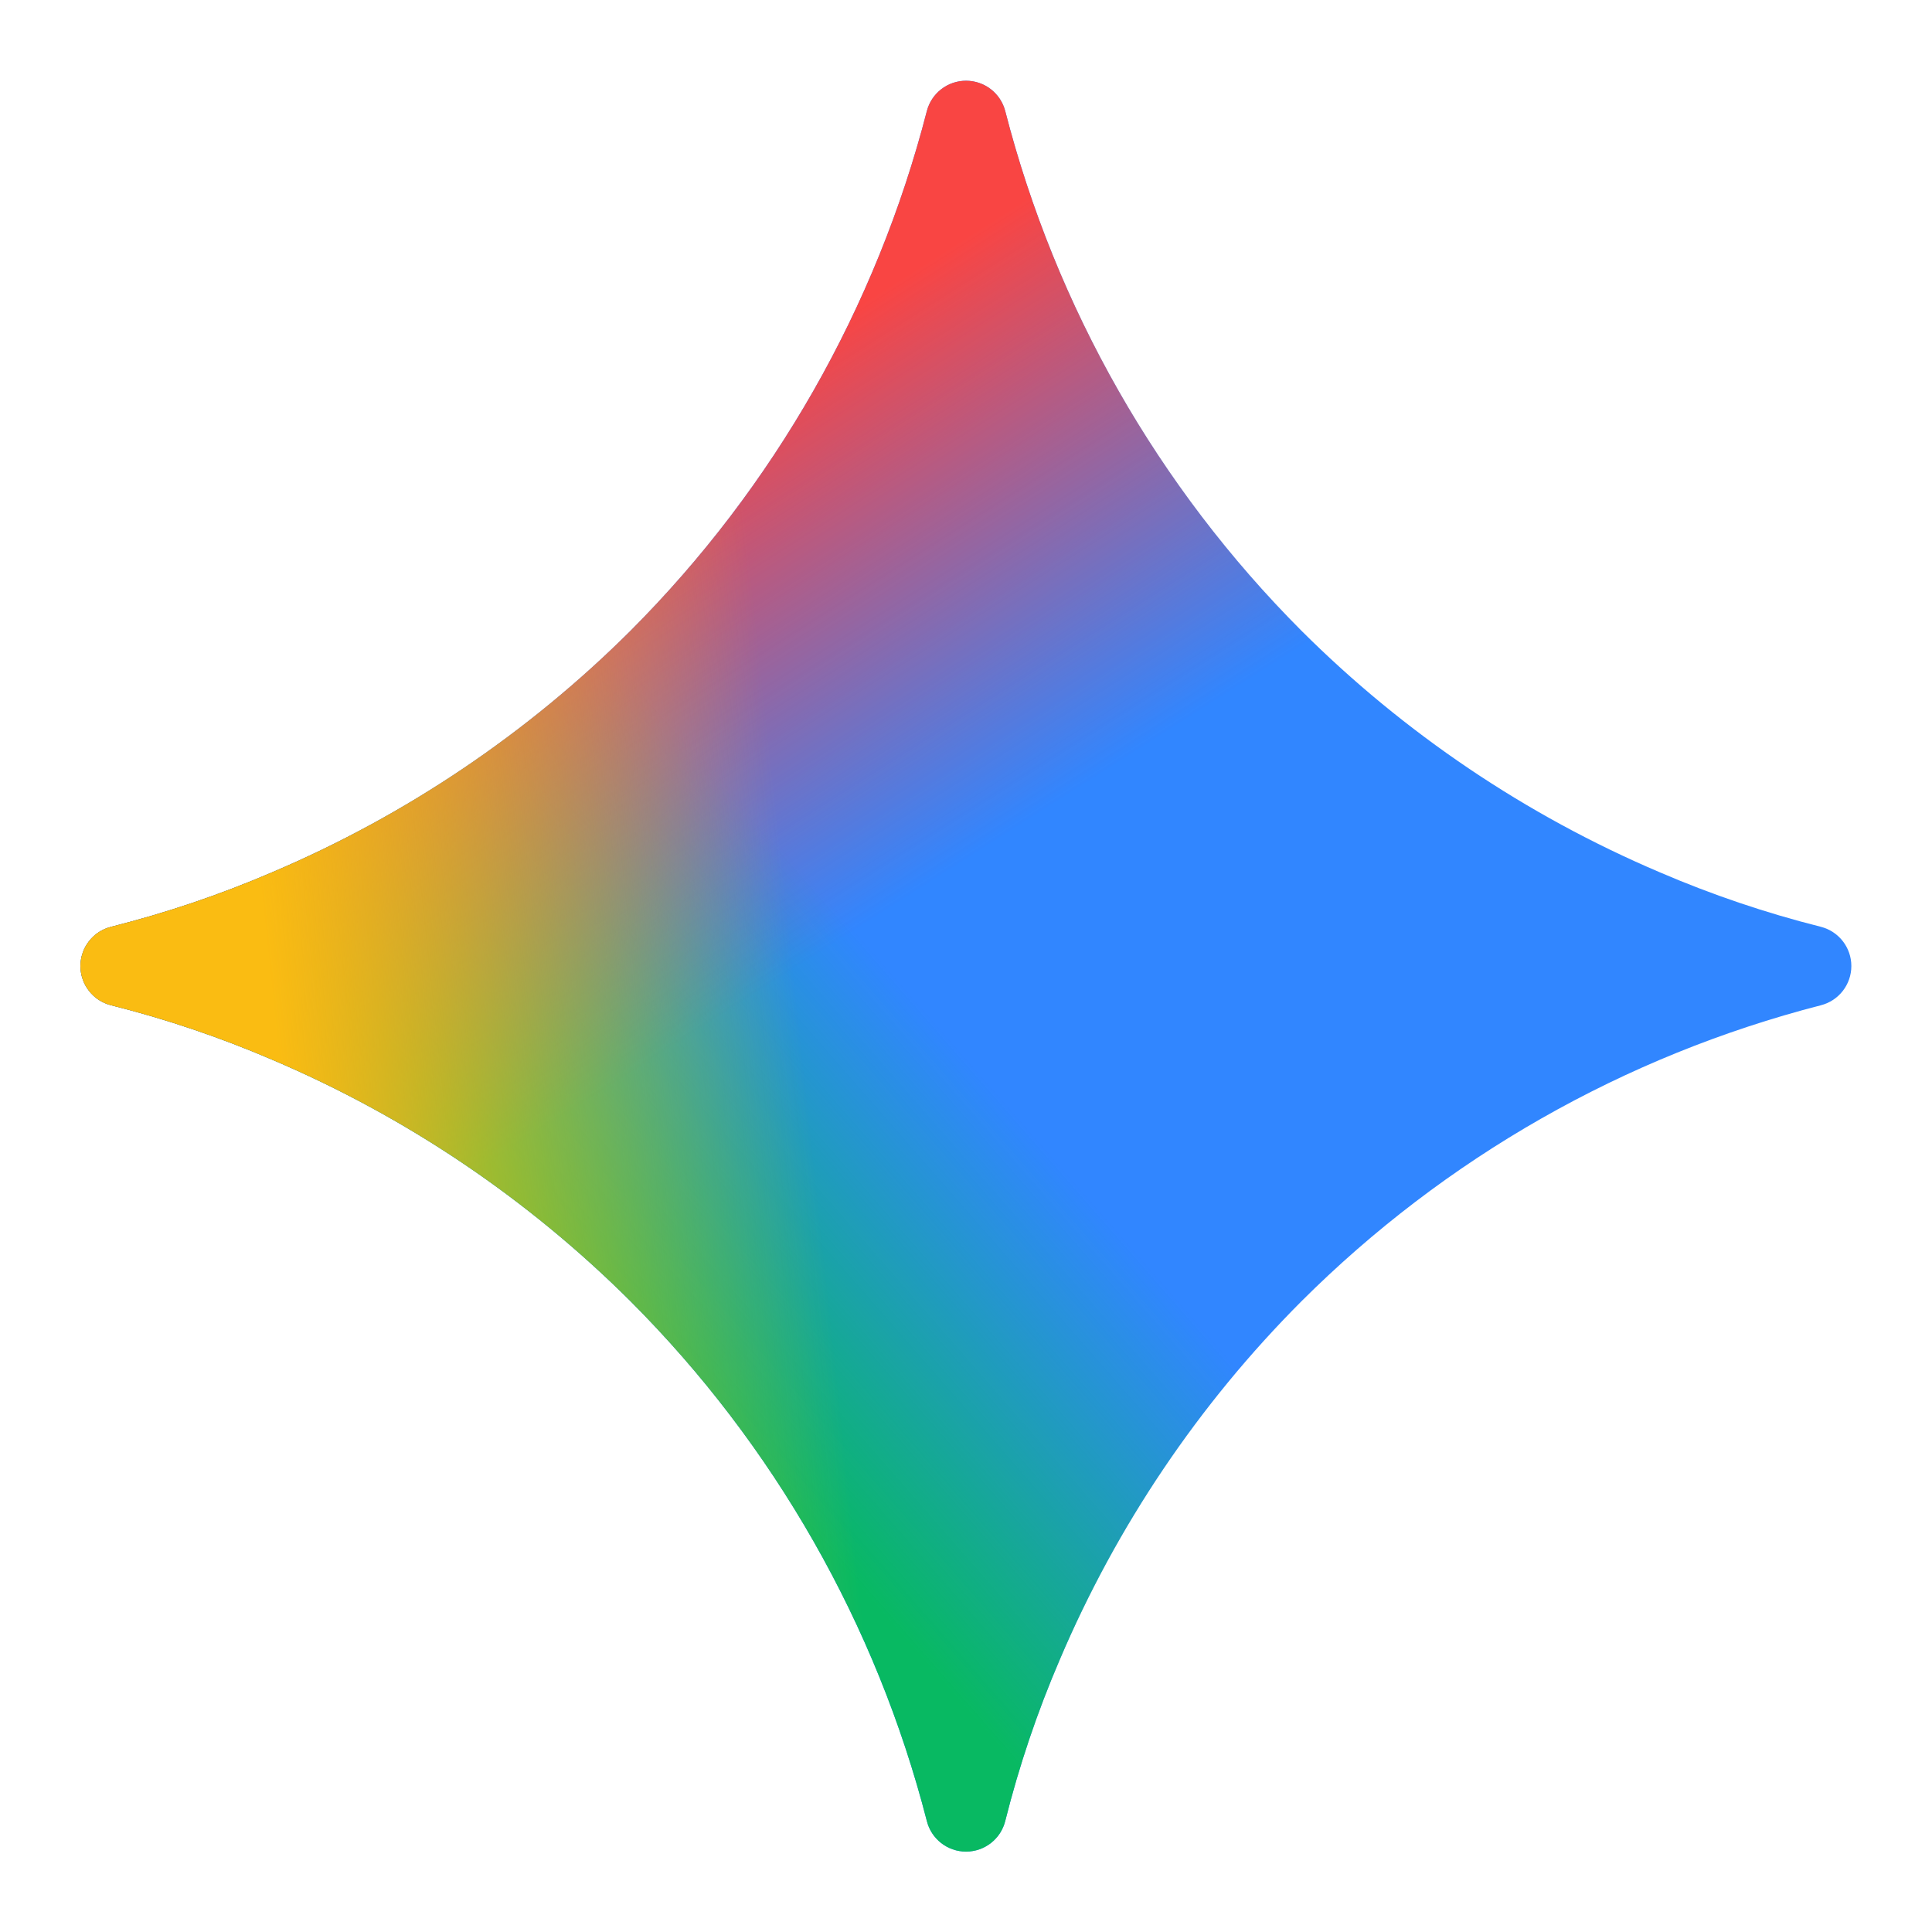
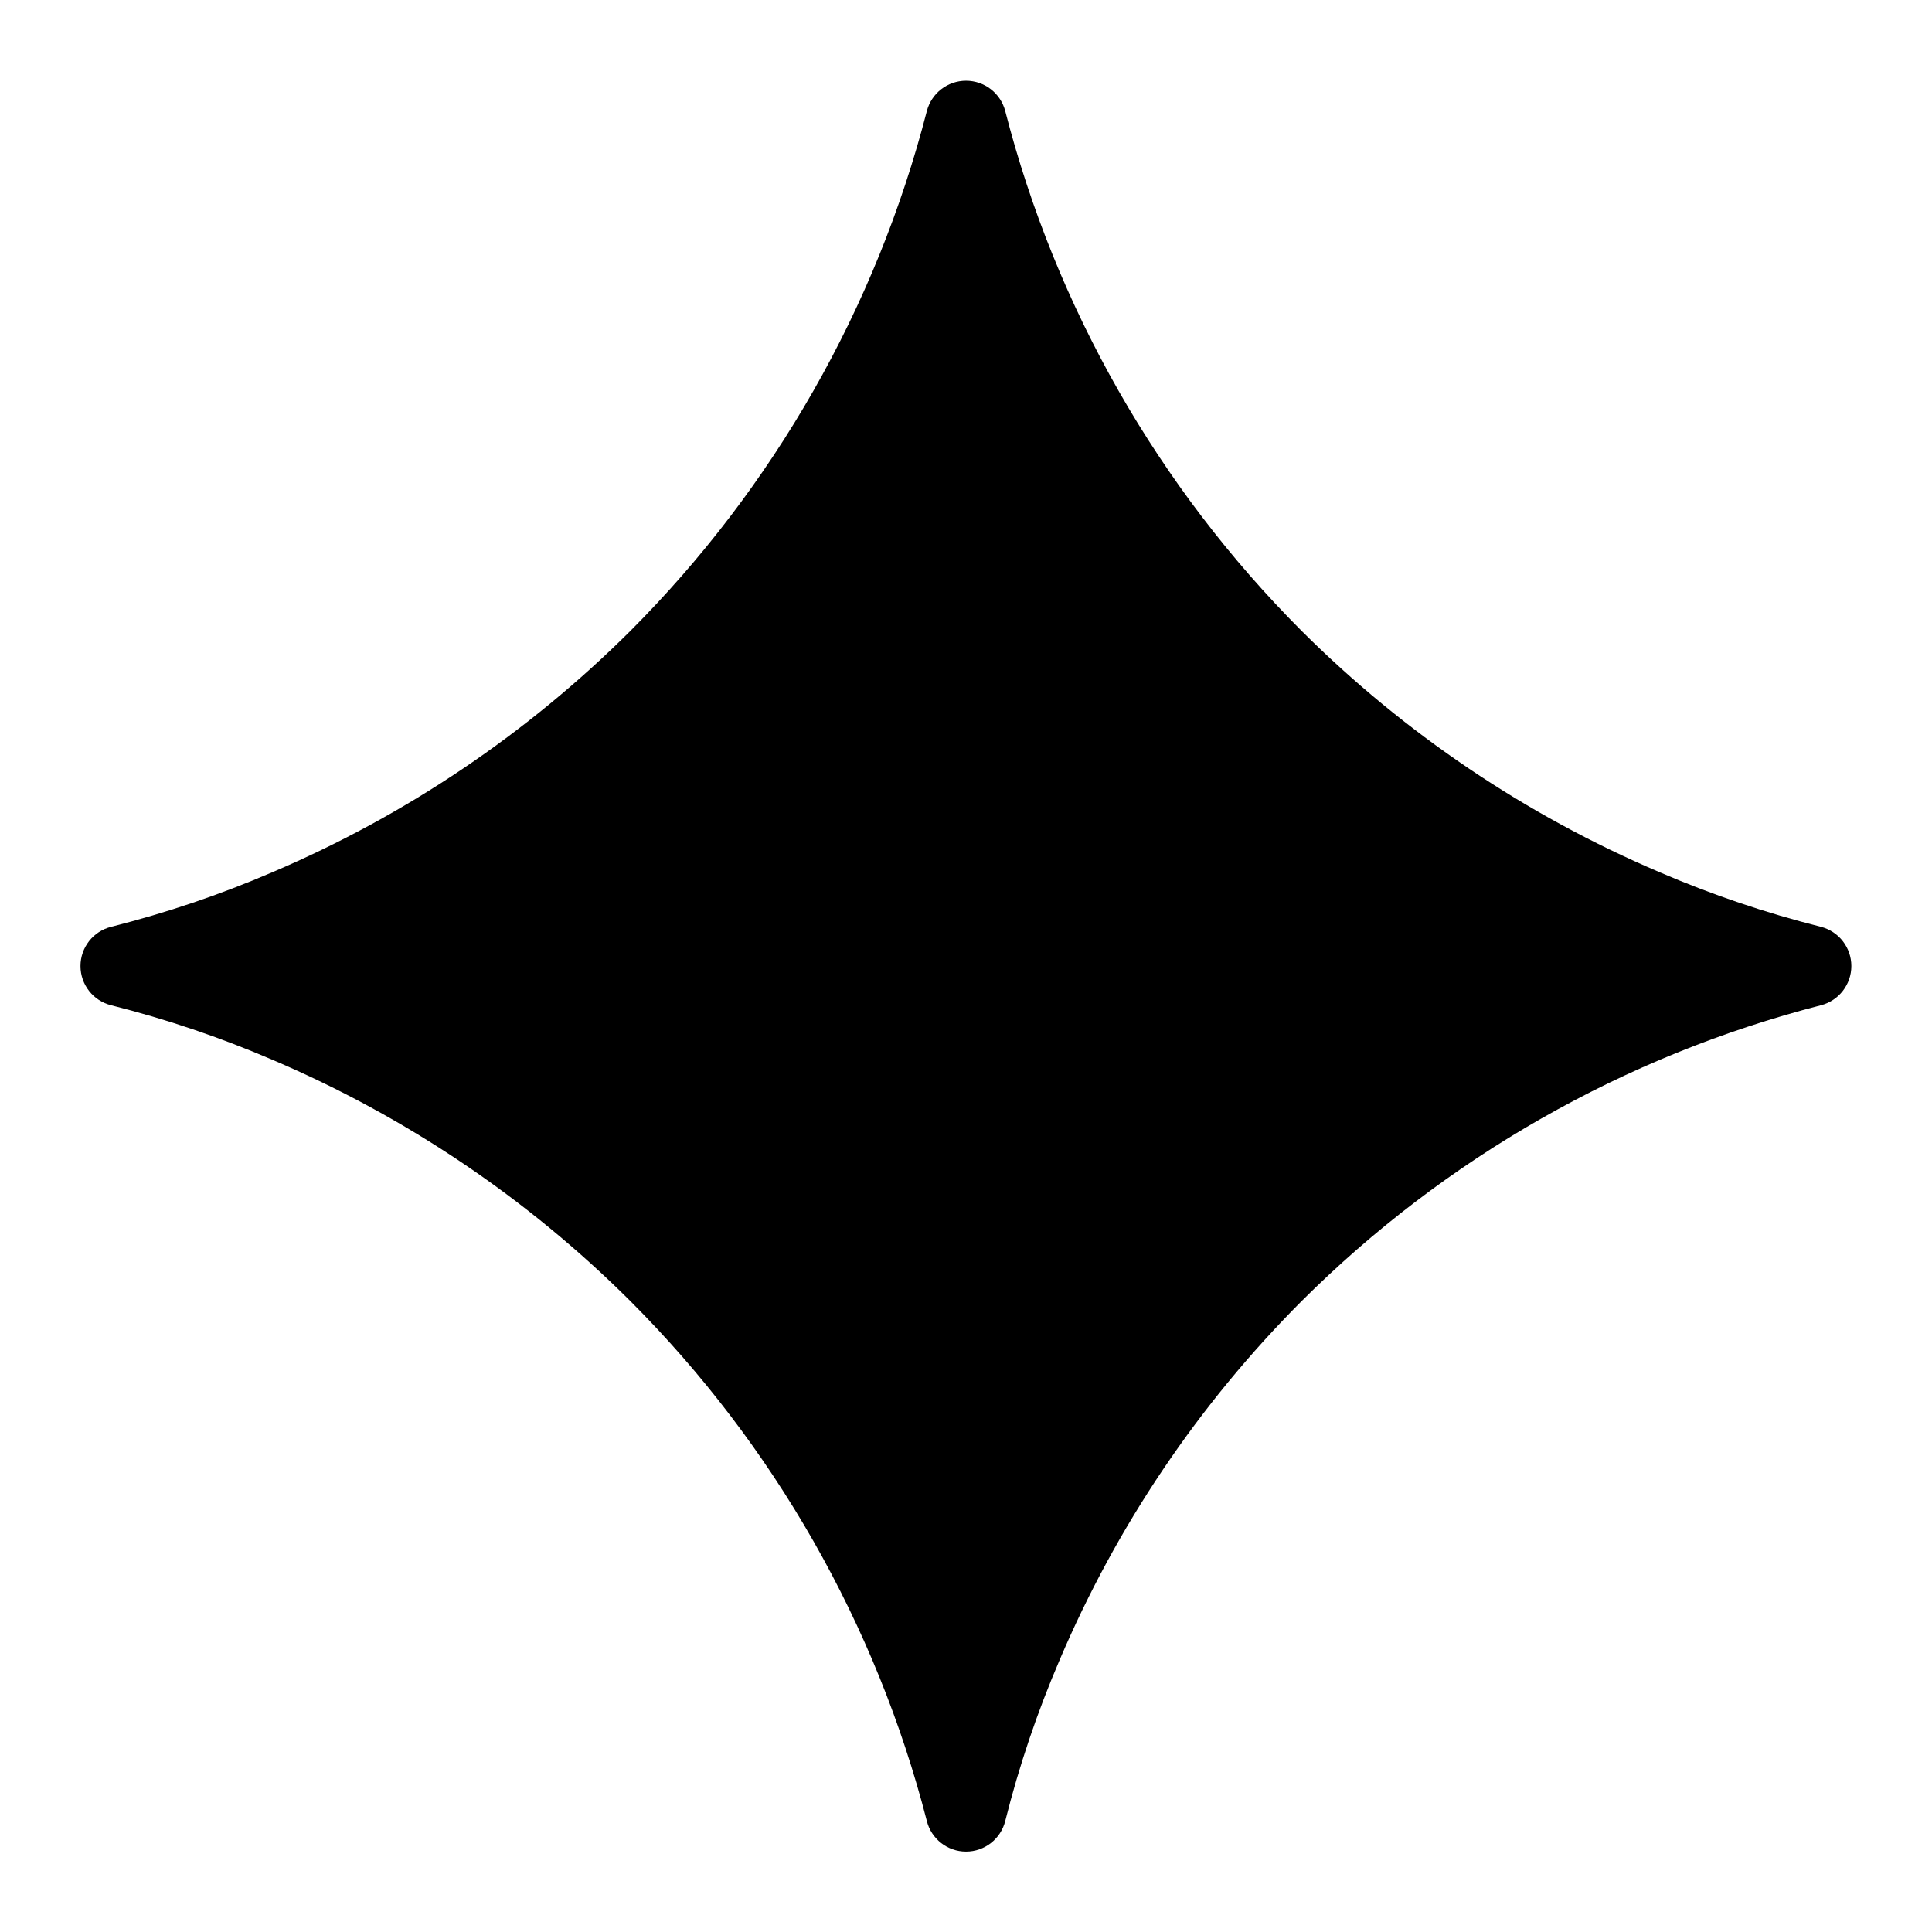
- <svg xmlns="http://www.w3.org/2000/svg" height="1em" style="flex:none;line-height:1" viewBox="0 0 24 24" width="1em">
-   <path d="M20.616 10.835a14.147 14.147 0 01-4.45-3.001 14.111 14.111 0 01-3.678-6.452.503.503 0 00-.975 0 14.134 14.134 0 01-3.679 6.452 14.155 14.155 0 01-4.45 3.001c-.65.28-1.318.505-2.002.678a.502.502 0 000 .975c.684.172 1.35.397 2.002.677a14.147 14.147 0 014.45 3.001 14.112 14.112 0 013.679 6.453.502.502 0 00.975 0c.172-.685.397-1.351.677-2.003a14.145 14.145 0 013.001-4.45 14.113 14.113 0 016.453-3.678.503.503 0 000-.975 13.245 13.245 0 01-2.003-.678z" fill="#3186FF" />
-   <path d="M20.616 10.835a14.147 14.147 0 01-4.45-3.001 14.111 14.111 0 01-3.678-6.452.503.503 0 00-.975 0 14.134 14.134 0 01-3.679 6.452 14.155 14.155 0 01-4.45 3.001c-.65.28-1.318.505-2.002.678a.502.502 0 000 .975c.684.172 1.35.397 2.002.677a14.147 14.147 0 014.45 3.001 14.112 14.112 0 013.679 6.453.502.502 0 00.975 0c.172-.685.397-1.351.677-2.003a14.145 14.145 0 013.001-4.45 14.113 14.113 0 016.453-3.678.503.503 0 000-.975 13.245 13.245 0 01-2.003-.678z" fill="url(#lobe-icons-gemini-fill-0)" />
-   <path d="M20.616 10.835a14.147 14.147 0 01-4.45-3.001 14.111 14.111 0 01-3.678-6.452.503.503 0 00-.975 0 14.134 14.134 0 01-3.679 6.452 14.155 14.155 0 01-4.45 3.001c-.65.28-1.318.505-2.002.678a.502.502 0 000 .975c.684.172 1.35.397 2.002.677a14.147 14.147 0 014.45 3.001 14.112 14.112 0 013.679 6.453.502.502 0 00.975 0c.172-.685.397-1.351.677-2.003a14.145 14.145 0 013.001-4.45 14.113 14.113 0 016.453-3.678.503.503 0 000-.975 13.245 13.245 0 01-2.003-.678z" fill="url(#lobe-icons-gemini-fill-1)" />
-   <path d="M20.616 10.835a14.147 14.147 0 01-4.45-3.001 14.111 14.111 0 01-3.678-6.452.503.503 0 00-.975 0 14.134 14.134 0 01-3.679 6.452 14.155 14.155 0 01-4.45 3.001c-.65.28-1.318.505-2.002.678a.502.502 0 000 .975c.684.172 1.35.397 2.002.677a14.147 14.147 0 014.45 3.001 14.112 14.112 0 013.679 6.453.502.502 0 00.975 0c.172-.685.397-1.351.677-2.003a14.145 14.145 0 013.001-4.45 14.113 14.113 0 016.453-3.678.503.503 0 000-.975 13.245 13.245 0 01-2.003-.678z" fill="url(#lobe-icons-gemini-fill-2)" />
-   <defs>
-     <linearGradient gradientUnits="userSpaceOnUse" id="lobe-icons-gemini-fill-0" x1="7" x2="11" y1="15.5" y2="12">
-       <stop stop-color="#08B962" />
-       <stop offset="1" stop-color="#08B962" stop-opacity="0" />
-     </linearGradient>
-     <linearGradient gradientUnits="userSpaceOnUse" id="lobe-icons-gemini-fill-1" x1="8" x2="11.5" y1="5.5" y2="11">
-       <stop stop-color="#F94543" />
-       <stop offset="1" stop-color="#F94543" stop-opacity="0" />
-     </linearGradient>
-     <linearGradient gradientUnits="userSpaceOnUse" id="lobe-icons-gemini-fill-2" x1="3.5" x2="17.5" y1="13.5" y2="12">
-       <stop stop-color="#FABC12" />
-       <stop offset=".46" stop-color="#FABC12" stop-opacity="0" />
-     </linearGradient>
-   </defs>
+ <svg xmlns="http://www.w3.org/2000/svg" fill="currentColor" fill-rule="evenodd" height="1em" style="flex:none;line-height:1" viewBox="0 0 24 24" width="1em">
+   <path d="M20.616 10.835a14.147 14.147 0 01-4.45-3.001 14.111 14.111 0 01-3.678-6.452.503.503 0 00-.975 0 14.134 14.134 0 01-3.679 6.452 14.155 14.155 0 01-4.45 3.001c-.65.28-1.318.505-2.002.678a.502.502 0 000 .975c.684.172 1.35.397 2.002.677a14.147 14.147 0 014.45 3.001 14.112 14.112 0 013.679 6.453.502.502 0 00.975 0c.172-.685.397-1.351.677-2.003a14.145 14.145 0 013.001-4.45 14.113 14.113 0 016.453-3.678.503.503 0 000-.975 13.245 13.245 0 01-2.003-.678z" />
</svg>
